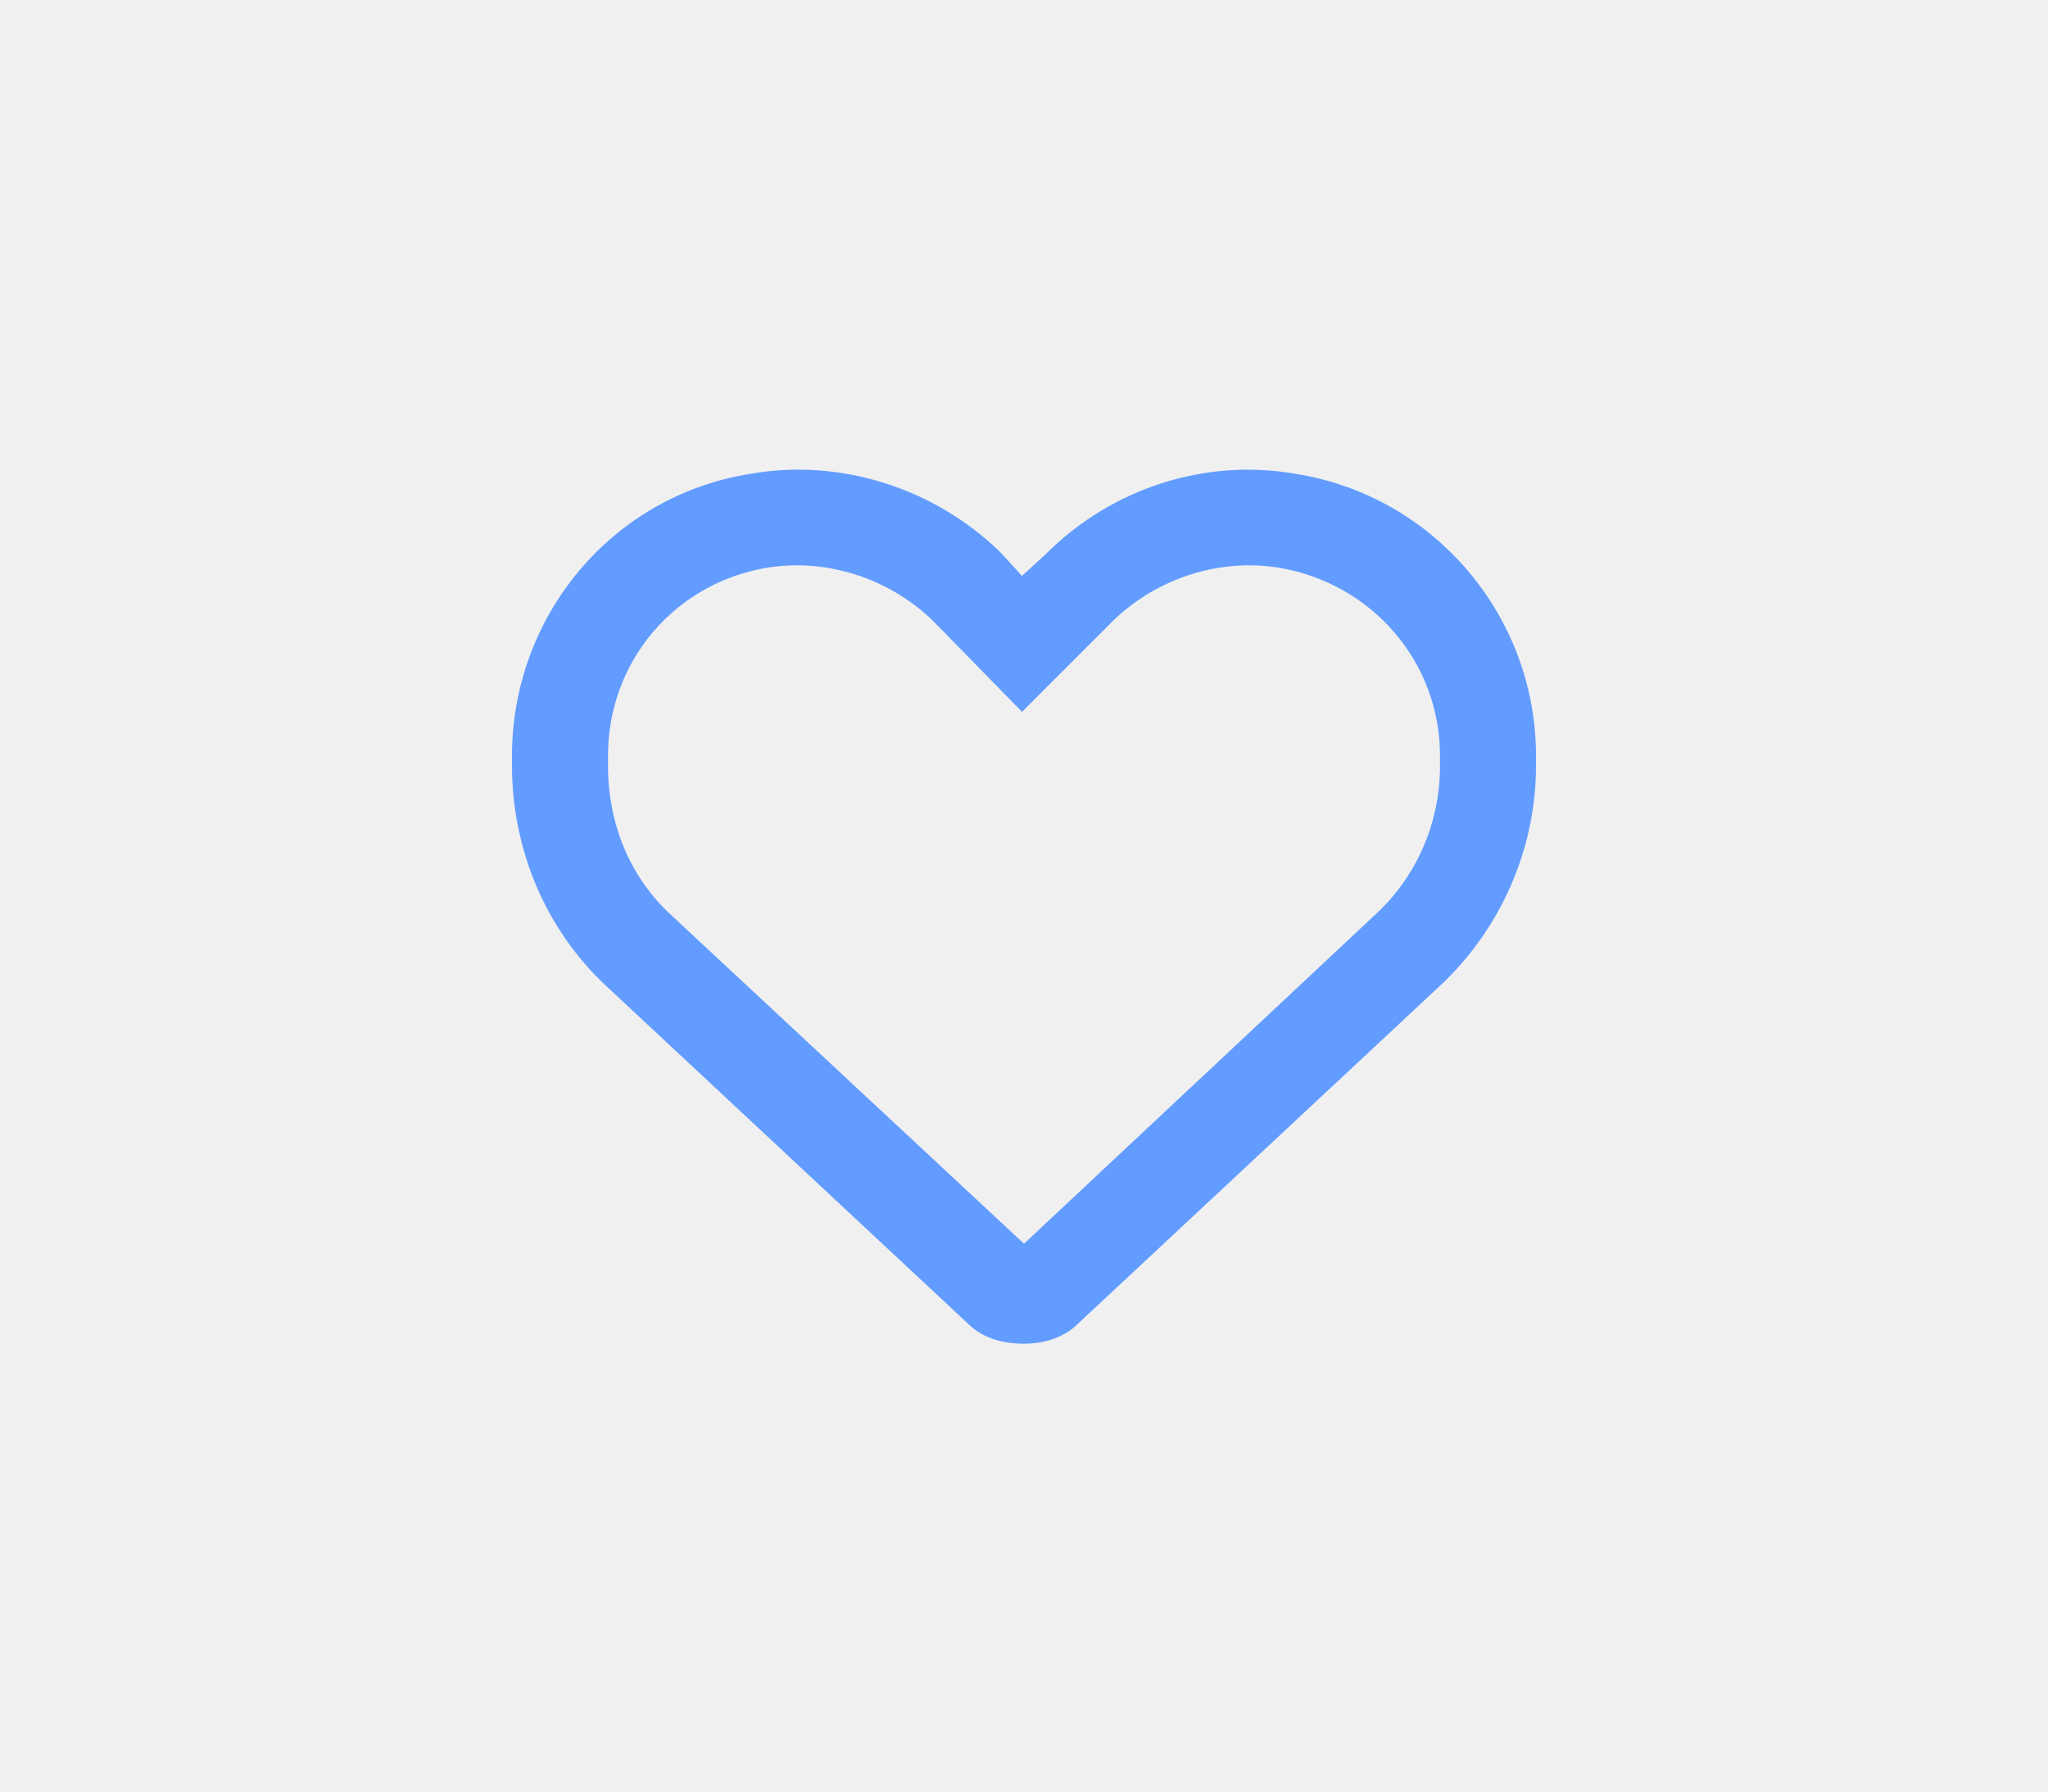
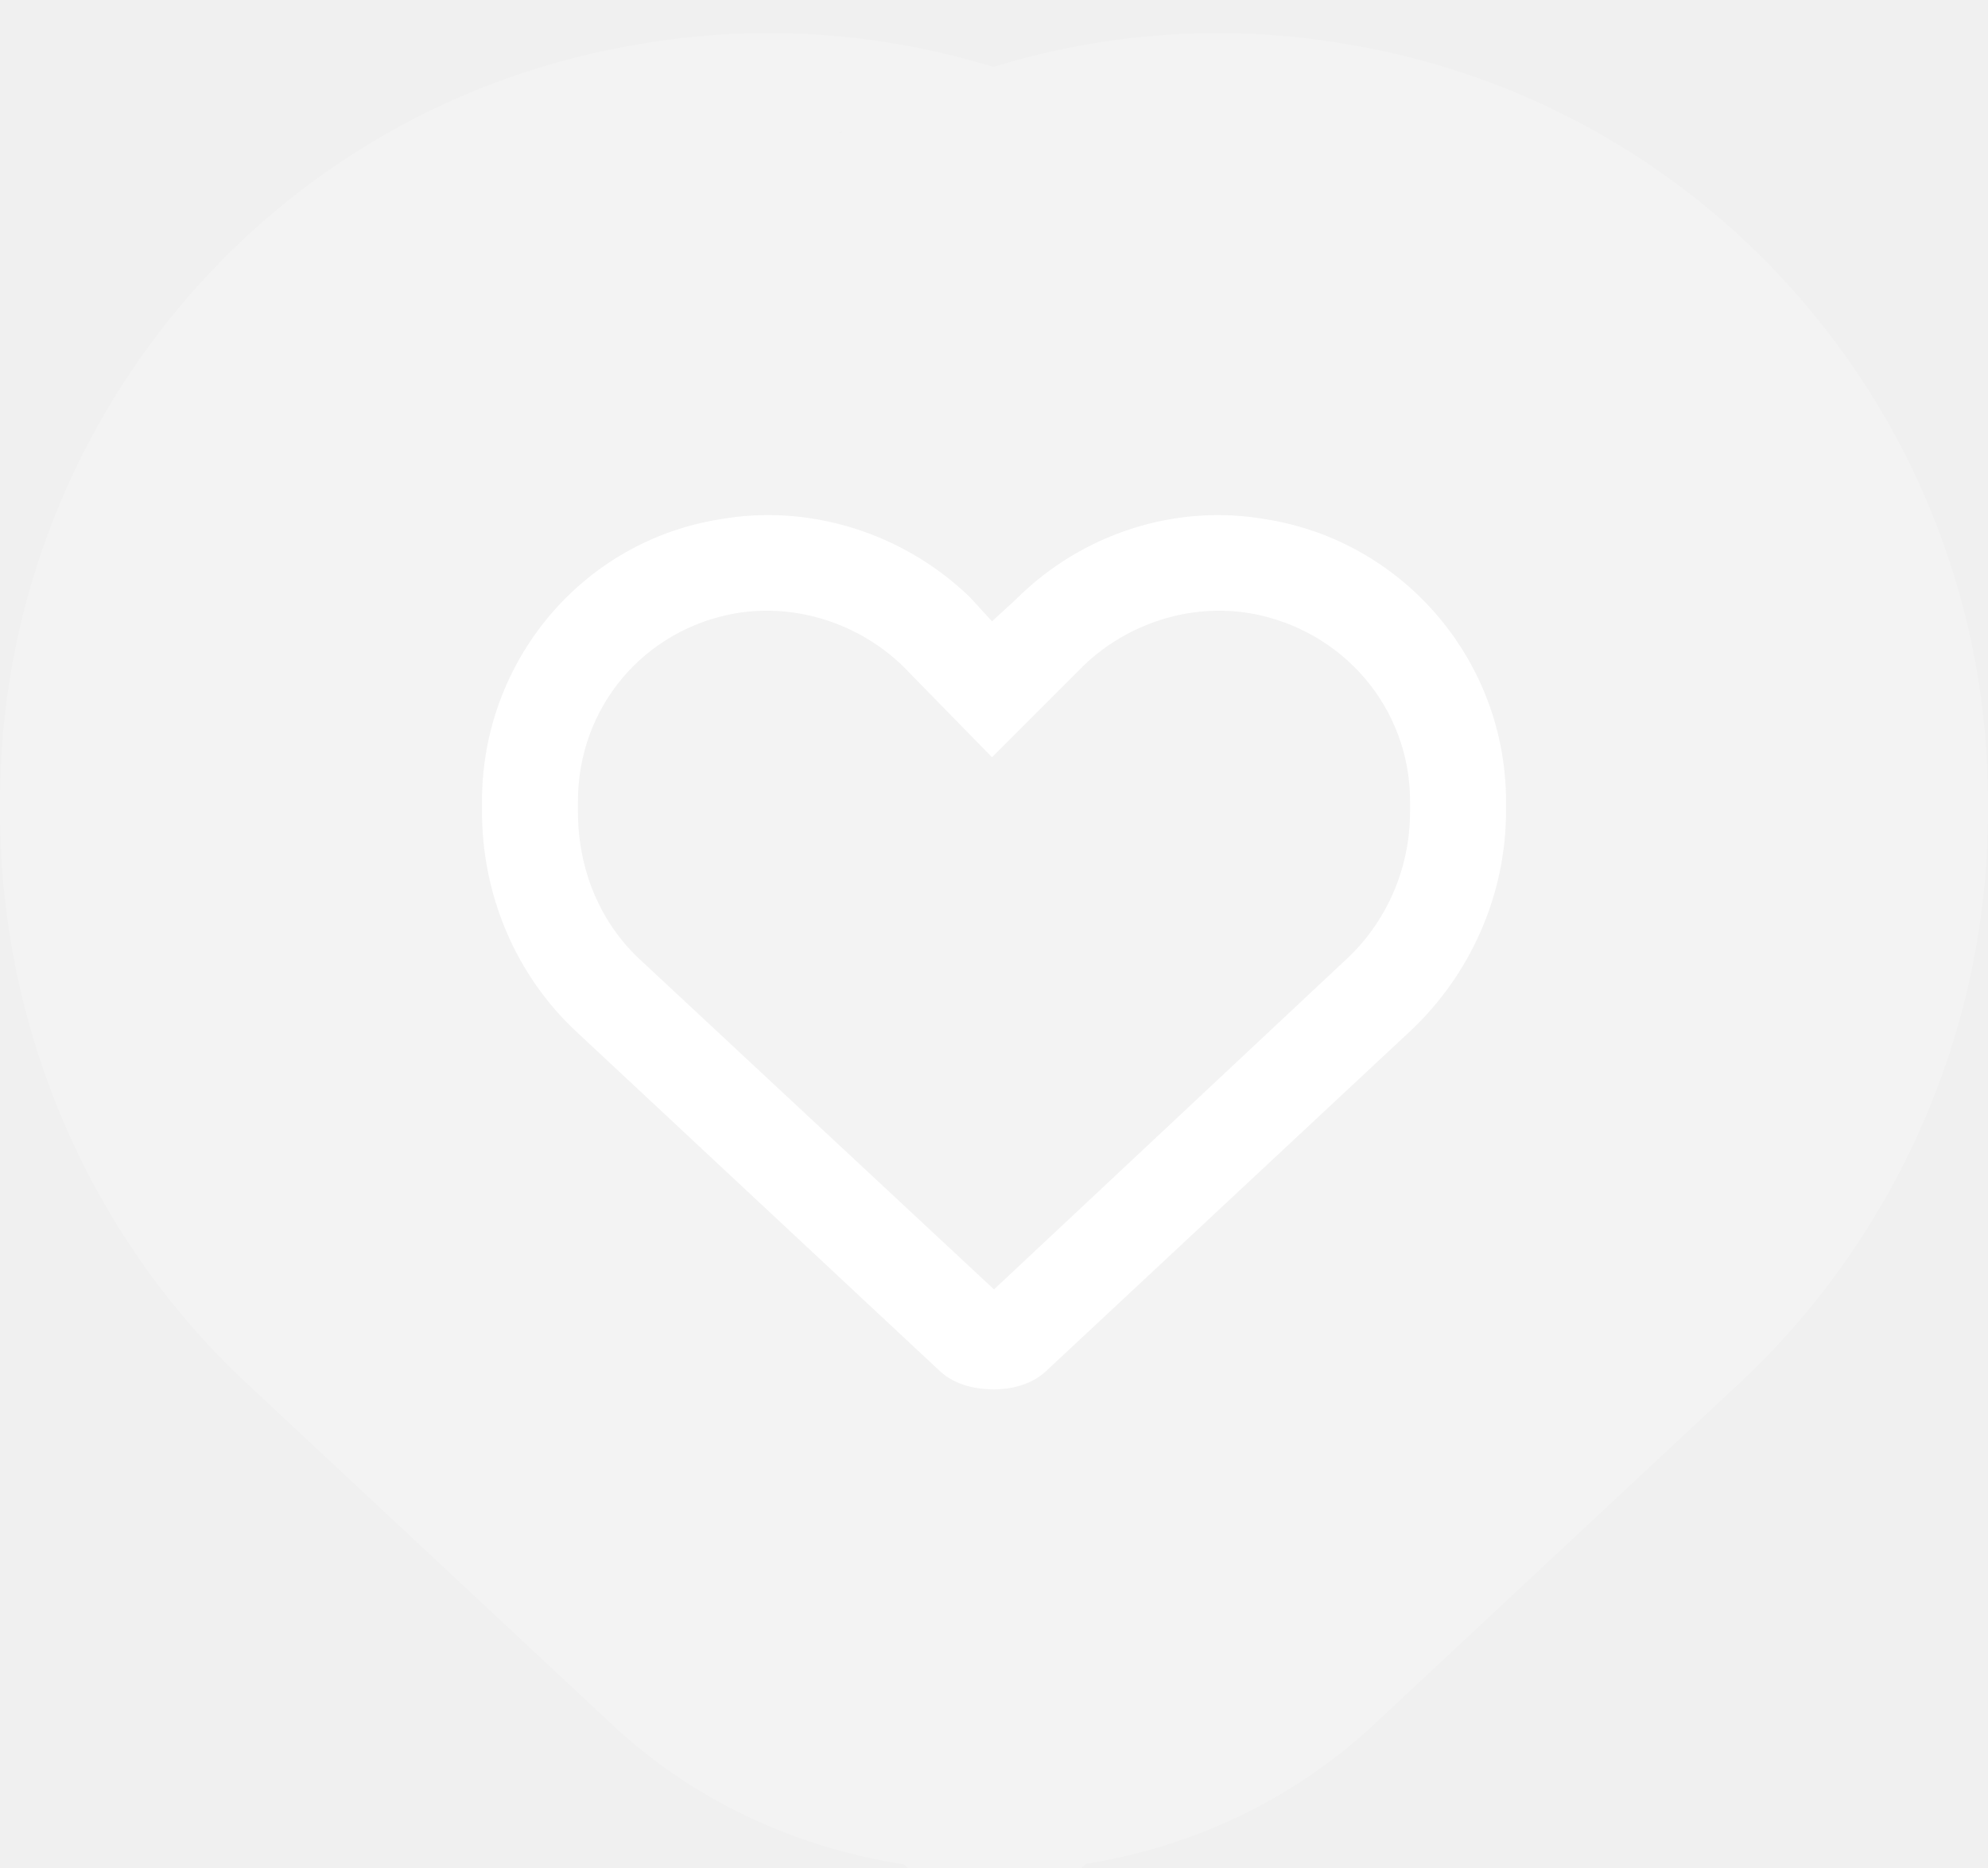
- <svg xmlns="http://www.w3.org/2000/svg" width="40" height="35" viewBox="0 0 40 35" fill="none">
-   <g clip-path="url(#clip0_309_3)">
-     <path d="M19.531 10.781L19.961 11.25L20.43 10.82C21.719 9.531 23.555 8.945 25.312 9.258C28.008 9.688 30 12.031 30 14.766V14.961C30 16.602 29.297 18.164 28.125 19.258L21.055 25.859C20.781 26.133 20.391 26.25 20 26.25C19.57 26.25 19.18 26.133 18.906 25.859L11.836 19.258C10.664 18.164 10 16.602 10 14.961V14.766C10 12.031 11.953 9.688 14.648 9.258C16.406 8.945 18.242 9.531 19.531 10.781C19.531 10.82 19.492 10.781 19.531 10.781ZM19.961 13.906L18.203 12.109C17.344 11.289 16.133 10.898 14.961 11.094C13.164 11.406 11.875 12.93 11.875 14.766V14.961C11.875 16.094 12.305 17.148 13.125 17.891L20 24.297L26.836 17.891C27.656 17.148 28.125 16.094 28.125 14.961V14.766C28.125 12.93 26.797 11.406 25 11.094C23.828 10.898 22.617 11.289 21.758 12.109L19.961 13.906Z" fill="#639CFF" />
-   </g>
+ <svg xmlns="http://www.w3.org/2000/svg" width="33" height="31" viewBox="0 0 33 31" fill="none">
+   <mask id="path-1-outside-1_216_10" maskUnits="userSpaceOnUse" x="0" y="0" width="33" height="33" fill="black">
+     <rect fill="white" width="33" height="33" />
+     <path d="M16.102 9.914L16.467 10.312L16.865 9.947C17.961 8.852 19.521 8.354 21.016 8.619C23.307 8.984 25 10.977 25 13.301V13.467C25 14.861 24.402 16.189 23.406 17.119L17.396 22.73C17.164 22.963 16.832 23.062 16.5 23.062C16.135 23.062 15.803 22.963 15.57 22.73L9.561 17.119C8.564 16.189 8 14.861 8 13.467V13.301C8 10.977 9.66 8.984 11.951 8.619C13.445 8.354 15.006 8.852 16.102 9.914C16.102 9.947 16.068 9.914 16.102 9.914ZM16.467 12.57L14.973 11.043C14.242 10.346 13.213 10.014 12.217 10.18C10.69 10.445 9.594 11.74 9.594 13.301V13.467C9.594 14.43 9.959 15.326 10.656 15.957L16.5 21.402L22.311 15.957C23.008 15.326 23.406 14.43 23.406 13.467V13.301C23.406 11.74 22.277 10.445 20.75 10.18C19.754 10.014 18.725 10.346 17.994 11.043L16.467 12.57Z" />
+   </mask>
+   <path d="M16.102 9.914L16.467 10.312L16.865 9.947C17.961 8.852 19.521 8.354 21.016 8.619C23.307 8.984 25 10.977 25 13.301V13.467C25 14.861 24.402 16.189 23.406 17.119L17.396 22.73C17.164 22.963 16.832 23.062 16.5 23.062C16.135 23.062 15.803 22.963 15.57 22.73L9.561 17.119C8.564 16.189 8 14.861 8 13.467V13.301C8 10.977 9.66 8.984 11.951 8.619C13.445 8.354 15.006 8.852 16.102 9.914C16.102 9.947 16.068 9.914 16.102 9.914ZM16.467 12.57L14.973 11.043C14.242 10.346 13.213 10.014 12.217 10.18C10.69 10.445 9.594 11.74 9.594 13.301V13.467C9.594 14.43 9.959 15.326 10.656 15.957L16.5 21.402L22.311 15.957C23.008 15.326 23.406 14.43 23.406 13.467V13.301C23.406 11.74 22.277 10.445 20.75 10.18C19.754 10.014 18.725 10.346 17.994 11.043L16.467 12.57Z" fill="white" />
+   <path d="M16.102 9.914L21.999 4.508L21.84 4.335L21.671 4.171L16.102 9.914ZM16.467 10.312L10.57 15.718L15.975 21.616L21.873 16.21L16.467 10.312ZM16.865 9.947L22.271 15.845L22.399 15.727L22.522 15.604L16.865 9.947ZM21.016 8.619L19.615 16.496L19.686 16.508L19.756 16.519L21.016 8.619ZM23.406 17.119L17.948 11.271L17.947 11.272L23.406 17.119ZM17.396 22.73L11.937 16.883L11.837 16.977L11.74 17.074L17.396 22.73ZM15.57 22.73L21.227 17.074L21.13 16.977L21.03 16.883L15.57 22.73ZM9.561 17.119L15.02 11.272L15.019 11.271L9.561 17.119ZM11.951 8.619L13.211 16.519L13.281 16.508L13.351 16.496L11.951 8.619ZM16.467 12.57L10.748 18.165L16.404 23.947L22.124 18.227L16.467 12.57ZM14.973 11.043L20.691 5.449L20.596 5.351L20.497 5.256L14.973 11.043ZM12.217 10.18L10.902 2.289L10.874 2.293L10.846 2.298L12.217 10.18ZM10.656 15.957L16.11 10.104L16.067 10.064L16.024 10.025L10.656 15.957ZM16.5 21.402L11.046 27.255L16.516 32.352L21.97 27.24L16.5 21.402ZM22.311 15.957L16.943 10.025L16.891 10.072L16.84 10.12L22.311 15.957ZM20.75 10.18L22.121 2.298L22.093 2.293L22.065 2.289L20.75 10.18ZM17.994 11.043L12.47 5.256L12.403 5.32L12.337 5.386L17.994 11.043ZM10.204 15.32L10.57 15.718L22.364 4.907L21.999 4.508L10.204 15.32ZM21.873 16.21L22.271 15.845L11.459 4.05L11.061 4.415L21.873 16.21ZM22.522 15.604C21.81 16.316 20.751 16.698 19.615 16.496L22.416 0.743C18.292 0.009 14.112 1.387 11.208 4.29L22.522 15.604ZM19.756 16.519C18.144 16.262 17 14.889 17 13.301H33C33 7.064 28.469 1.706 22.275 0.719L19.756 16.519ZM17 13.301V13.467H33V13.301H17ZM17 13.467C17 12.591 17.362 11.818 17.948 11.271L28.865 22.968C31.443 20.561 33 17.132 33 13.467H17ZM17.947 11.272L11.937 16.883L22.856 28.578L28.866 22.966L17.947 11.272ZM11.74 17.074C13.425 15.388 15.385 15.062 16.5 15.062V31.062C18.279 31.062 20.903 30.538 23.053 28.387L11.74 17.074ZM16.5 15.062C17.473 15.062 19.484 15.33 21.227 17.074L9.913 28.387C12.122 30.595 14.796 31.062 16.5 31.062V15.062ZM21.03 16.883L15.02 11.272L4.101 22.966L10.111 28.578L21.03 16.883ZM15.019 11.271C15.7 11.906 16 12.722 16 13.467H0C0 17.001 1.429 20.473 4.102 22.968L15.019 11.271ZM16 13.467V13.301H0V13.467H16ZM16 13.301C16 14.807 14.902 16.25 13.211 16.519L10.692 0.719C4.418 1.719 0 7.146 0 13.301H16ZM13.351 16.496C12.231 16.695 11.22 16.324 10.532 15.657L21.671 4.171C18.792 1.379 14.66 0.012 10.551 0.743L13.351 16.496ZM16.102 1.914C15.501 1.914 14.481 1.98 13.306 2.416C12.1 2.864 10.404 3.842 9.228 5.803C6.619 10.15 8.973 14.124 10.432 15.583C11.892 17.043 15.866 19.396 20.213 16.788C22.174 15.612 23.151 13.916 23.6 12.709C24.036 11.535 24.102 10.515 24.102 9.914H8.102C8.102 9.322 8.166 8.308 8.601 7.138C9.047 5.936 10.023 4.243 11.981 3.068C16.323 0.463 20.291 2.814 21.746 4.27C23.201 5.725 25.552 9.693 22.948 14.035C21.773 15.993 20.08 16.968 18.878 17.415C17.708 17.849 16.694 17.914 16.102 17.914V1.914ZM22.186 6.976L20.691 5.449L9.254 16.637L10.748 18.165L22.186 6.976ZM20.497 5.256C18.009 2.881 14.468 1.694 10.902 2.289L13.532 18.071C11.958 18.333 10.476 17.81 9.449 16.83L20.497 5.256ZM10.846 2.298C5.495 3.229 1.594 7.843 1.594 13.301H17.594C17.594 15.638 15.884 17.662 13.588 18.061L10.846 2.298ZM1.594 13.301V13.467H17.594V13.301H1.594ZM1.594 13.467C1.594 16.467 2.757 19.598 5.289 21.889L16.024 10.025C17.161 11.054 17.594 12.392 17.594 13.467H1.594ZM5.202 21.81L11.046 27.255L21.954 15.55L16.11 10.104L5.202 21.81ZM21.97 27.24L27.781 21.794L16.84 10.12L11.03 15.565L21.97 27.24ZM27.678 21.889C30.07 19.725 31.406 16.665 31.406 13.467H15.406C15.406 12.195 15.945 10.928 16.943 10.025L27.678 21.889ZM31.406 13.467V13.301H15.406V13.467H31.406ZM31.406 13.301C31.406 7.722 27.351 3.208 22.121 2.298L19.379 18.061C17.203 17.683 15.406 15.759 15.406 13.301H31.406ZM22.065 2.289C18.499 1.694 14.958 2.881 12.47 5.256L23.518 16.83C22.491 17.81 21.009 18.333 19.435 18.071L22.065 2.289ZM12.337 5.386L10.81 6.913L22.124 18.227L23.651 16.7L12.337 5.386Z" fill="url(#paint0_linear_216_10)" fill-opacity="0.45" mask="url(#path-1-outside-1_216_10)" />
  <defs>
-     <clipPath id="clip0_309_3">
-       <rect width="40" height="35" fill="white" />
-     </clipPath>
+     <linearGradient id="paint0_linear_216_10" x1="16.5" y1="7" x2="16.5" y2="24" gradientUnits="userSpaceOnUse">
+       <stop stop-color="white" stop-opacity="0.39" />
+       <stop offset="1" stop-color="white" stop-opacity="0.51" />
+     </linearGradient>
  </defs>
</svg>
